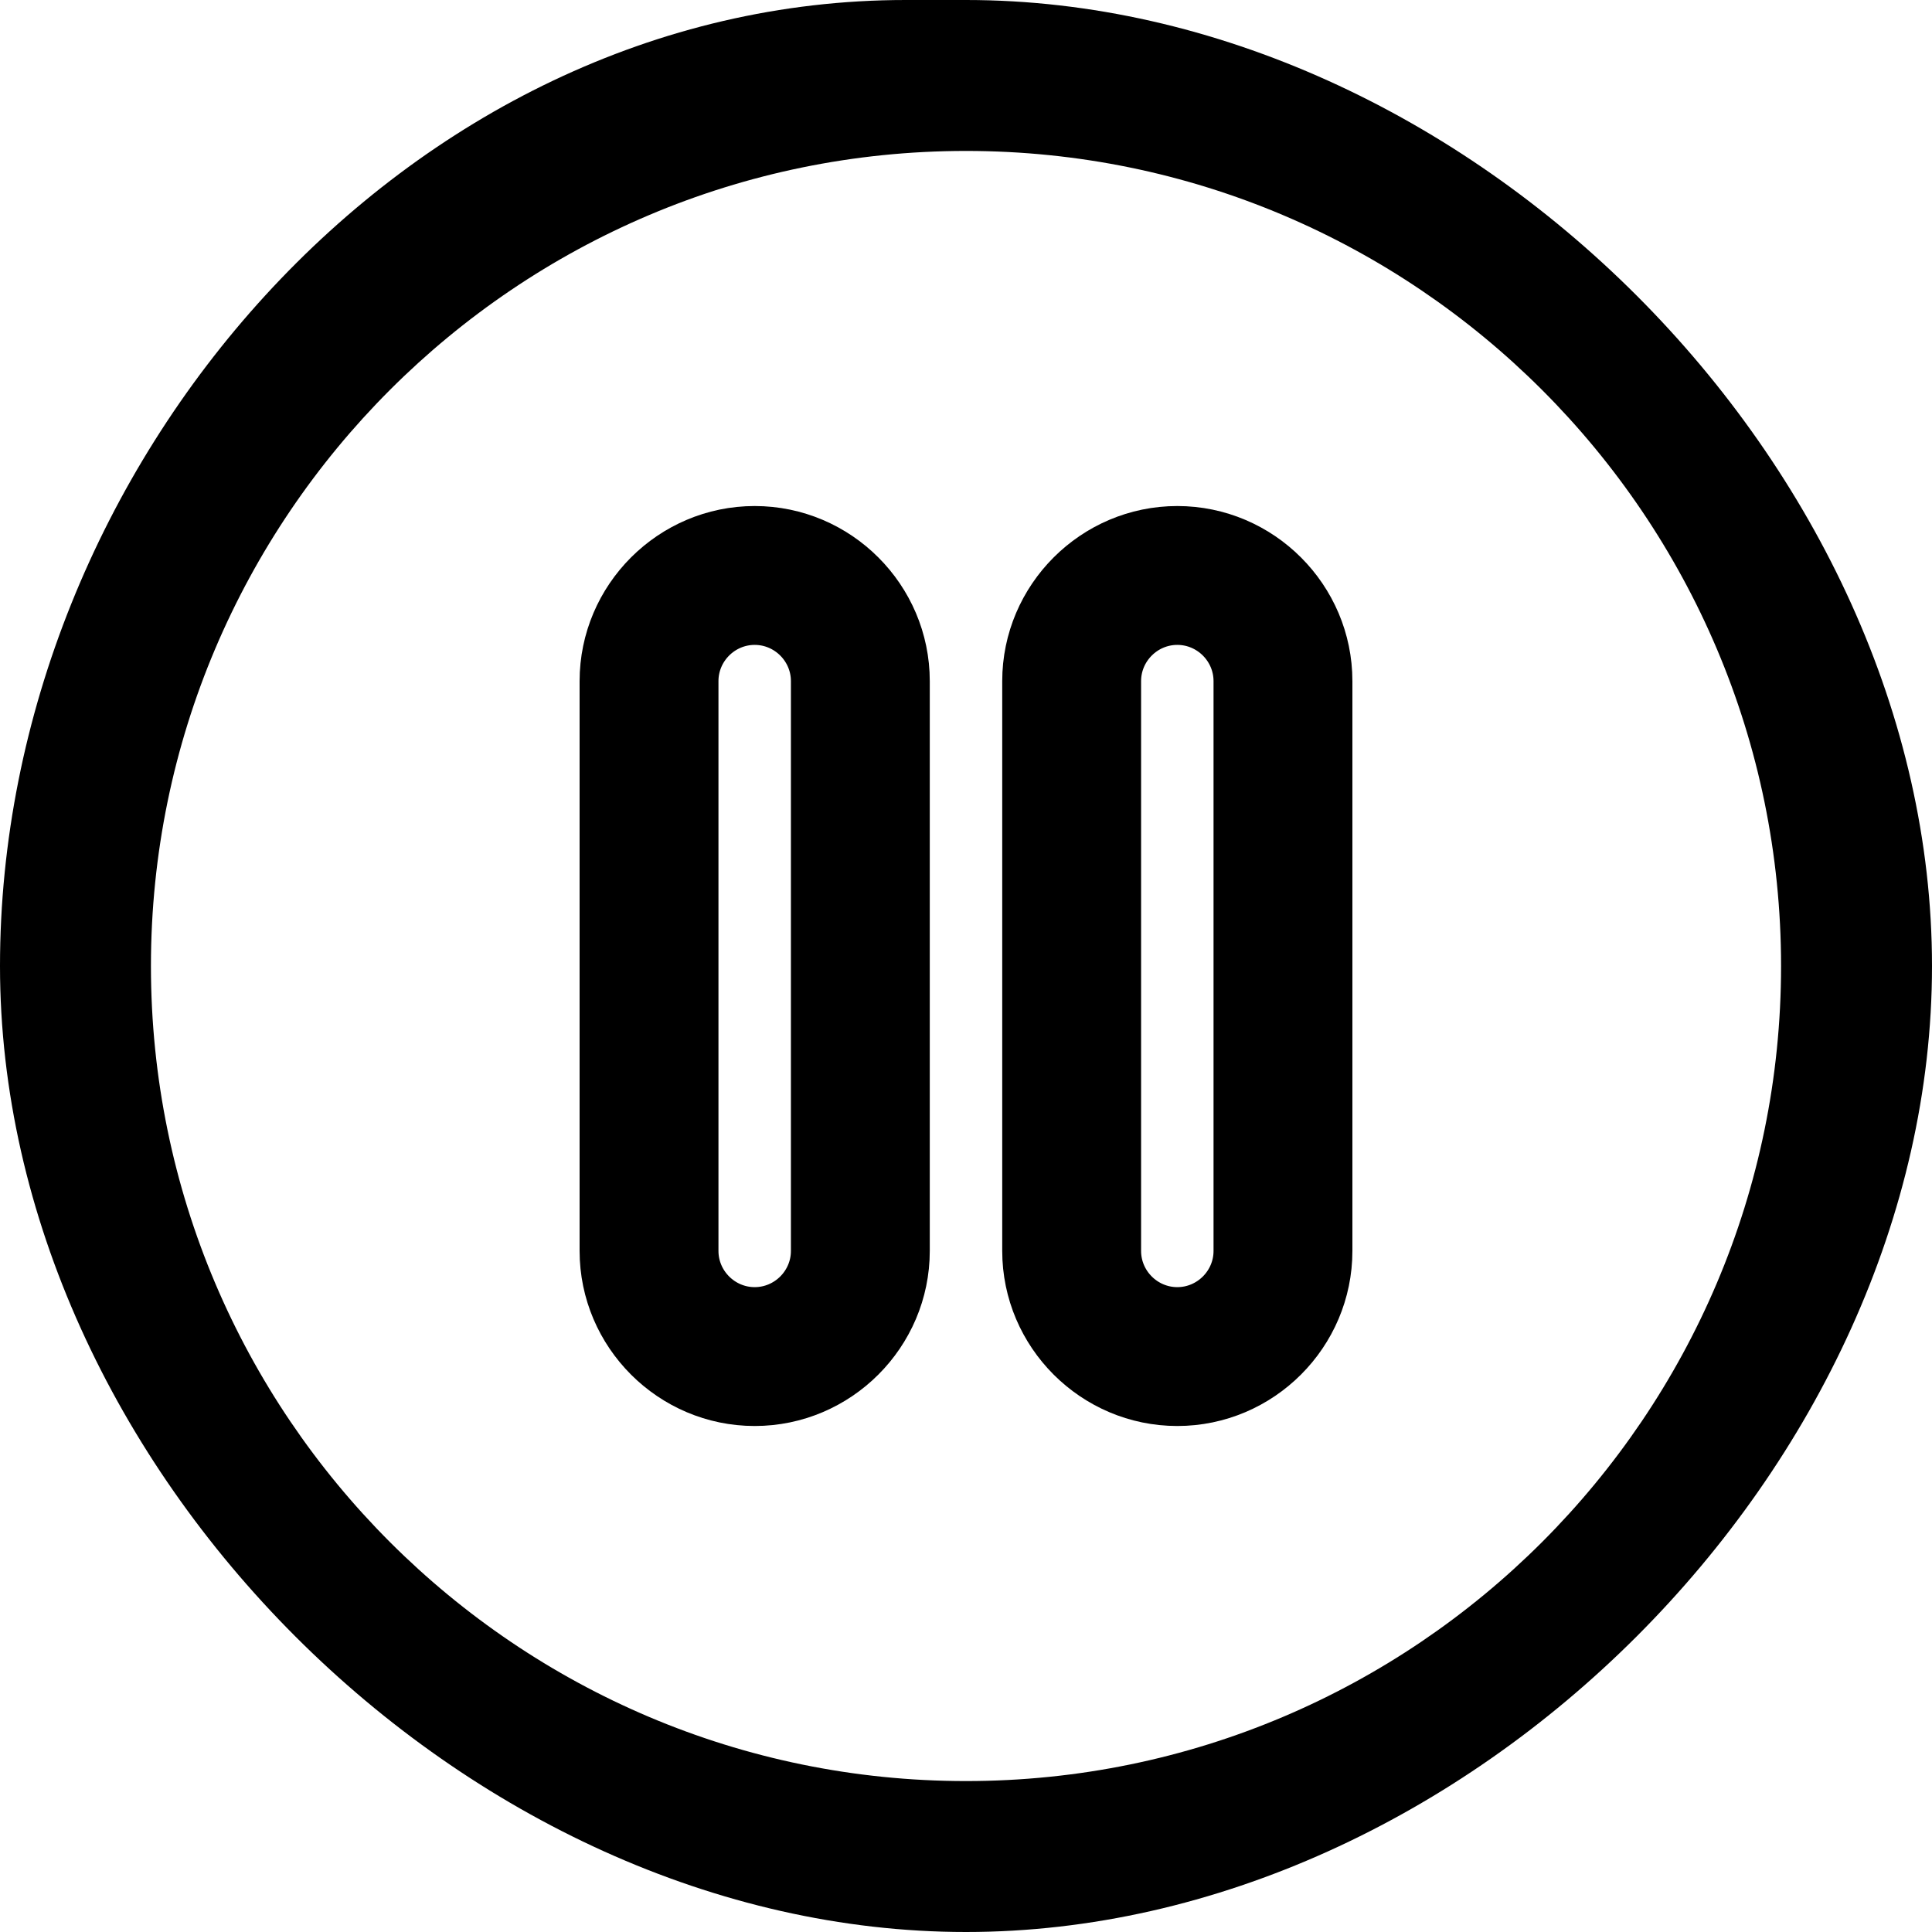
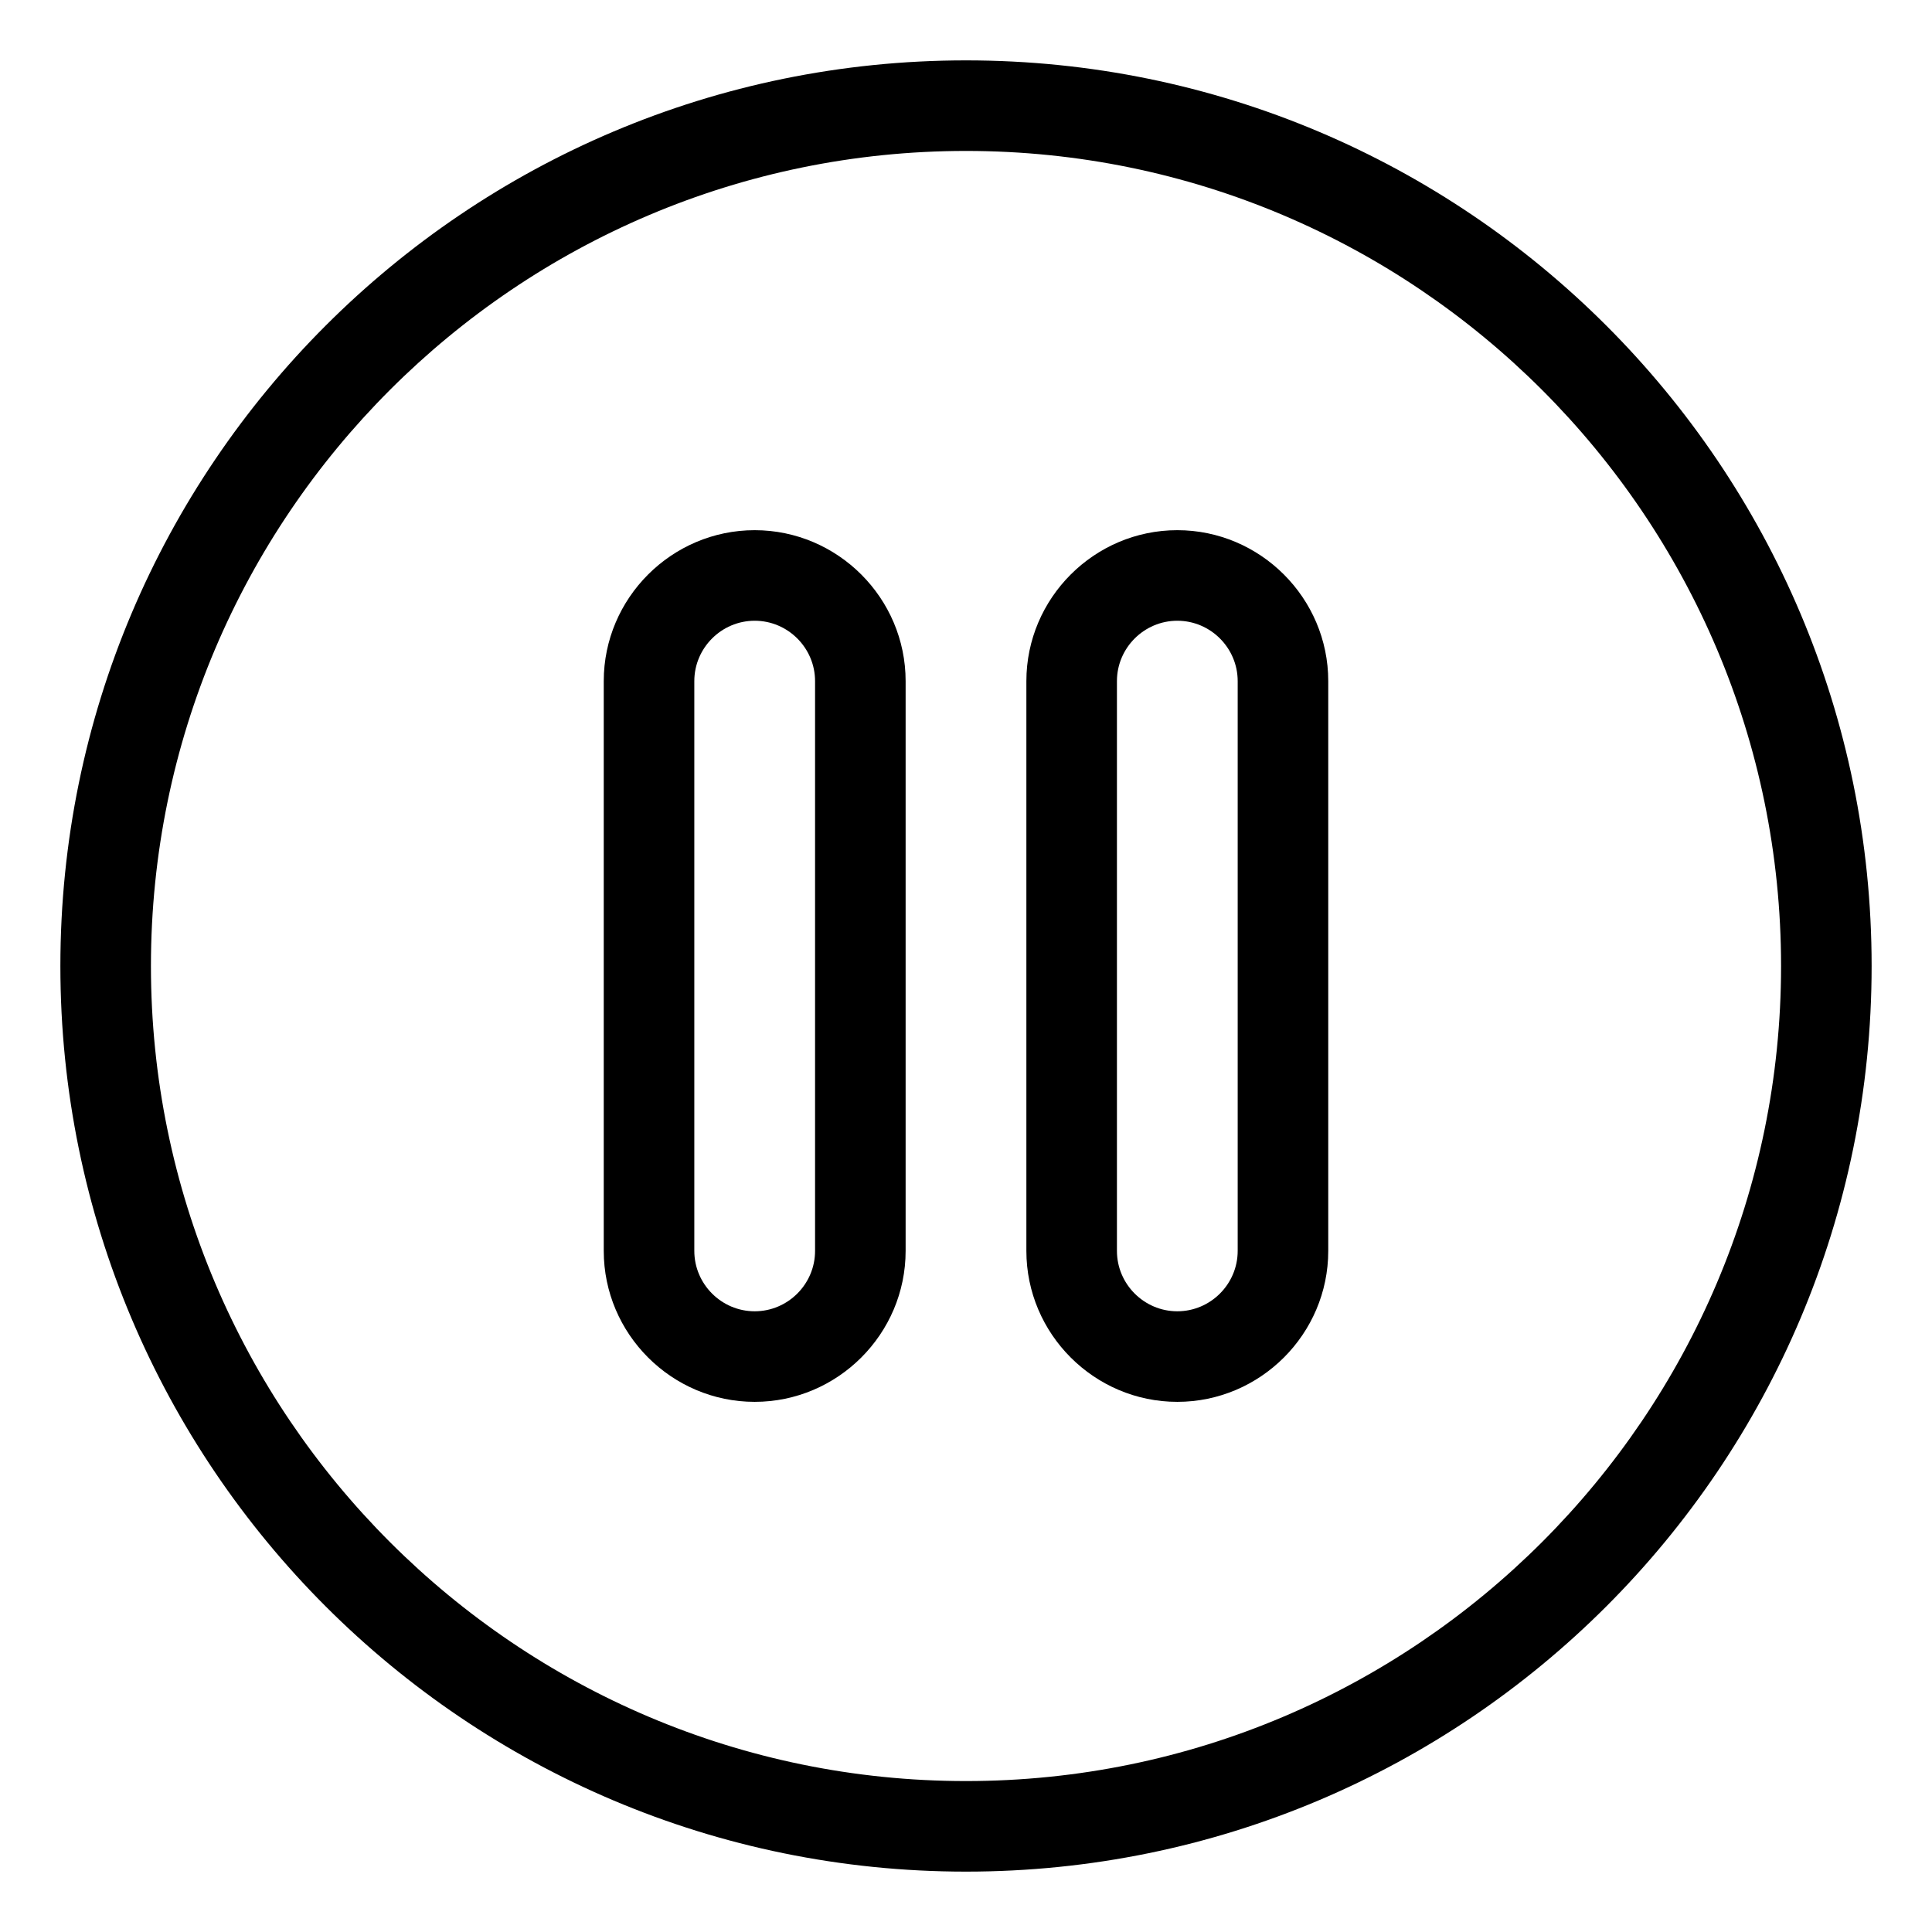
<svg xmlns="http://www.w3.org/2000/svg" enable-background="new 0 0 64 64" height="64px" id="PAUSE" version="1.1" viewBox="0 0 64 64" width="64px" xml:space="preserve">
-   <defs id="defs13" />
-   <path d="M 32,5 C 46.888,5 59,17.112 59,32 59,46.888 46.888,59 32,59 17.112,59 5,46.888 5,32 5,17.112 17.112,5 32,5 M 30,0 C 13.433,0 0,15.432 0,32 0,48.568 15.433,64 32,64 48.567,64 64,48.568 64,32 64,15.432 48.567,0 32,0 z" id="path3" />
-   <path id="path7" d="m 39,17.563 c -2.75,0 -5,2.25 -5,5 l 0,18.875 c 0,2.75 2.25,5 5,5 2.75,0 5,-2.25 5,-5 l 0,-18.875 c 0,-2.75 -2.25,-5 -5,-5 z m 2,23.875 c 0,1.1 -0.9,2 -2,2 -1.1,0 -2,-0.9 -2,-2 L 37,32 37,22.563 c 0,-1.1 0.9,-2 2,-2 1.1,0 2,0.9 2,2 z" style="stroke:#000000;stroke-opacity:1;stroke-width:1.6;stroke-miterlimit:4;stroke-dasharray:none" />
-   <path id="path9" d="m 25,17.563 c -2.75,0 -5,2.25 -5,5 v 18.875 c 0,2.75 2.25,5 5,5 2.75,0 5,-2.25 5,-5 V 22.563 c 0,-2.75 -2.25,-5 -5,-5 z m 2,23.875 c 0,1.1 -0.9,2 -2,2 -1.1,0 -2,-0.9 -2,-2 V 22.563 c 0,-1.1 0.9,-2 2,-2 1.1,0 2,0.9 2,2 v 18.875 z" style="stroke:#000000;stroke-opacity:1;stroke-width:1.6;stroke-miterlimit:4;stroke-dasharray:none" />
+   <path d="M32,5c14.888,0,27,12.112,27,27S46.888,59,32,59S5,46.888,5,32S17.112,5,32,5 M32,2C15.433,2,2,15.432,2,32  c0,16.568,13.433,30,30,30s30-13.432,30-30C62,15.432,48.567,2,32,2L32,2z" />
+   <g>
+     <path d="M39,17.563c-2.75,0-5,2.25-5,5v18.875c0,2.75,2.25,5,5,5s5-2.25,5-5V22.563C44,19.813,41.75,17.563,39,17.563z M41,41.438   c0,1.1-0.9,2-2,2s-2-0.9-2-2V22.563c0-1.1,0.9-2,2-2s2,0.9,2,2V41.438z" />
+     <path d="M25,17.563c-2.75,0-5,2.25-5,5v18.875c0,2.75,2.25,5,5,5s5-2.25,5-5V22.563C30,19.813,27.75,17.563,25,17.563z M27,41.438   c0,1.1-0.9,2-2,2s-2-0.9-2-2V22.563c0-1.1,0.9-2,2-2s2,0.9,2,2V41.438z" />
+   </g>
</svg>
